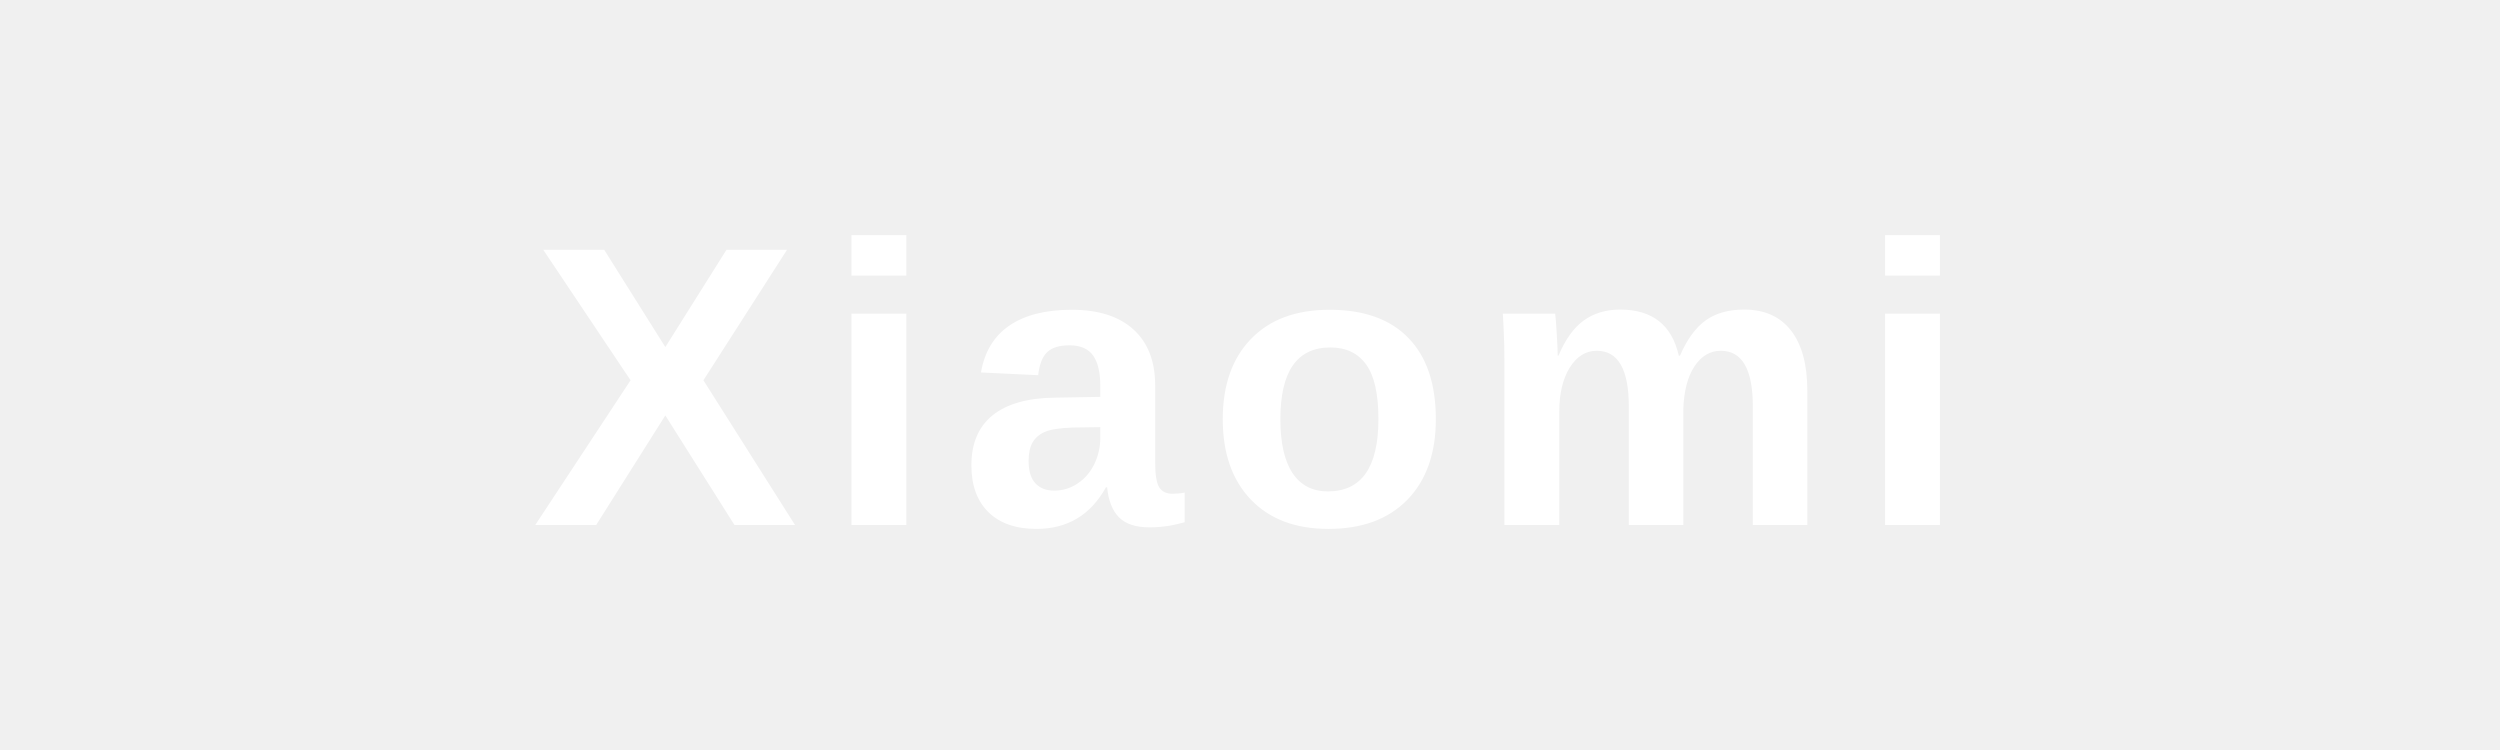
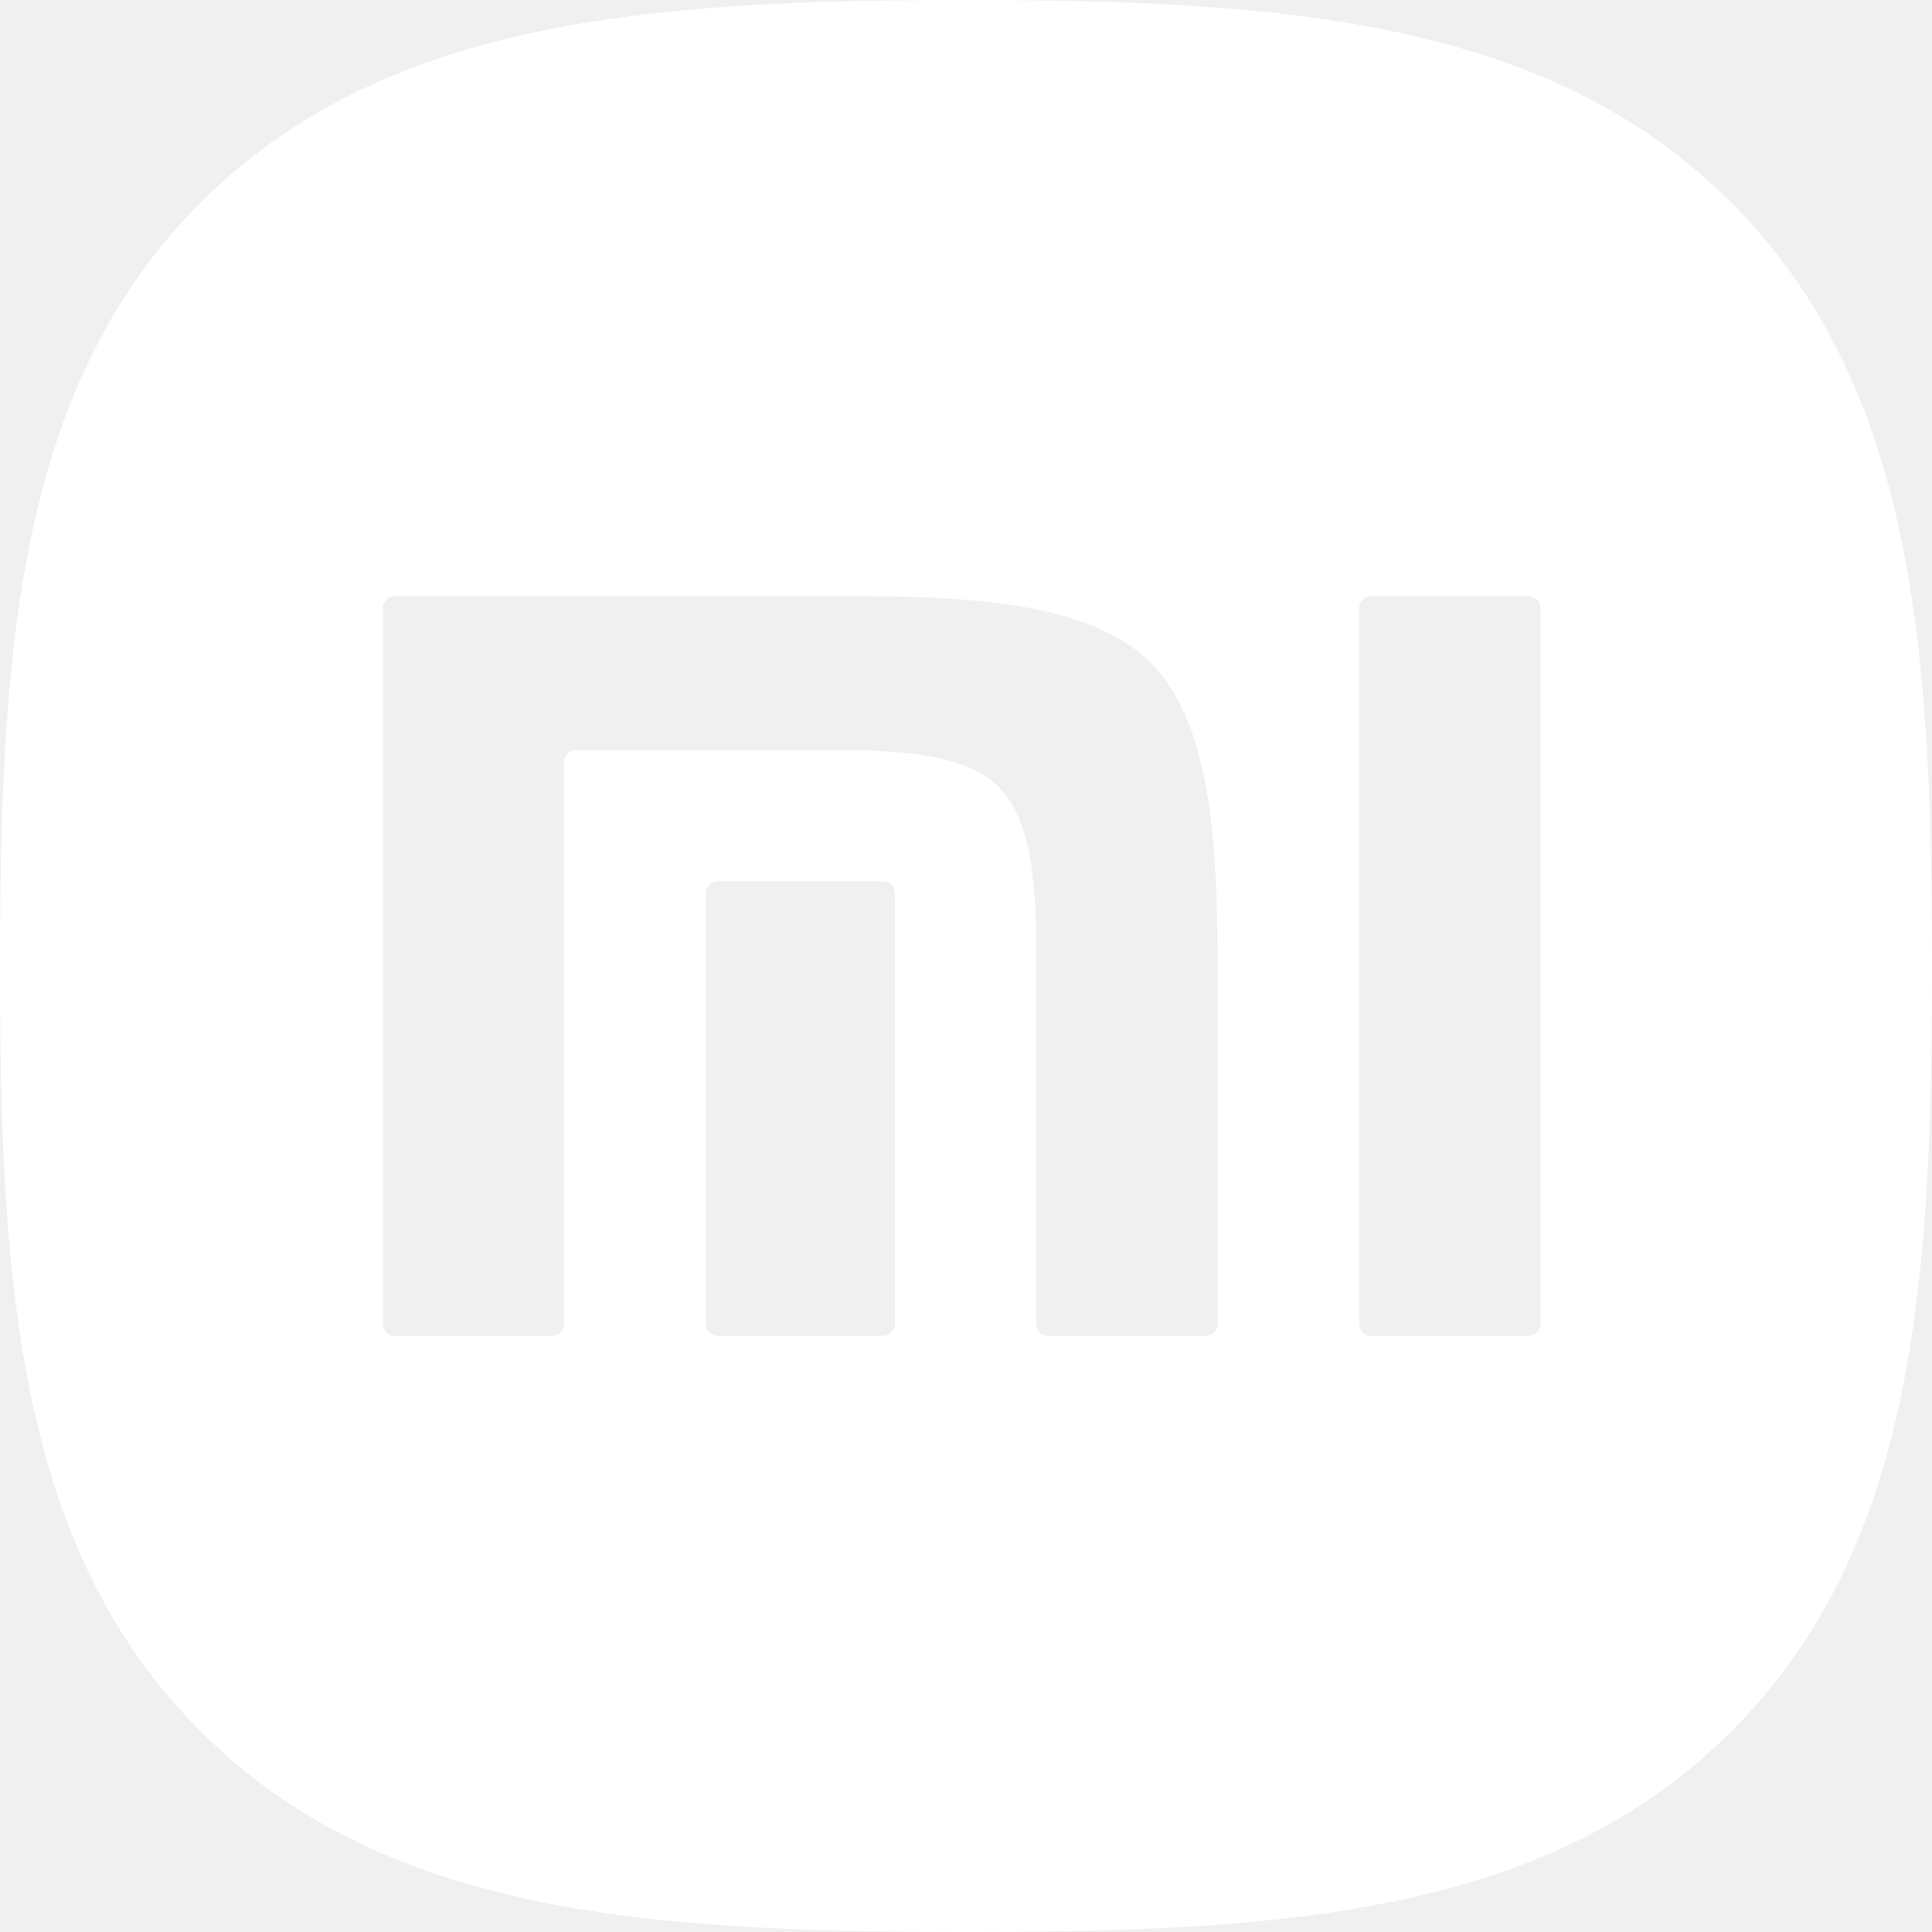
- <svg xmlns="http://www.w3.org/2000/svg" viewBox="0 0 200 60" role="img" aria-label="Xiaomi">
-   <text x="100" y="42" fill="#FFFFFF" font-family="Arial, Helvetica, sans-serif" font-size="32" font-weight="700" text-anchor="middle" letter-spacing="2">Xiaomi</text>
+ <svg xmlns="http://www.w3.org/2000/svg" fill="#FFFFFF" role="img" viewBox="0 0 24 24">
+   <path d="M12 0C8.016 0 4.756.255 2.493 2.516.23 4.776 0 8.033 0 12.012c0 3.98.23 7.235 2.494 9.497C4.757 23.77 8.017 24 12 24c3.983 0 7.243-.23 9.506-2.491C23.77 19.247 24 15.99 24 12.012c0-3.984-.233-7.243-2.502-9.504C19.234.252 15.978 0 12 0zM4.906 7.405h5.624c1.47 0 3.007.068 3.764.827.746.746.827 2.233.83 3.676v4.54a.15.15 0 0 1-.152.147h-1.947a.15.15 0 0 1-.152-.148V11.83c-.002-.806-.048-1.634-.464-2.051-.358-.36-1.026-.441-1.72-.458H7.158a.15.15 0 0 0-.151.147v6.98a.15.15 0 0 1-.152.148H4.906a.15.15 0 0 1-.15-.148V7.554a.15.15 0 0 1 .15-.149zm12.131 0h1.949a.15.15 0 0 1 .15.15v8.892a.15.15 0 0 1-.15.148h-1.949a.15.15 0 0 1-.151-.148V7.554a.15.15 0 0 1 .151-.149zM8.92 10.948h2.046c.083 0 .15.066.15.147v5.352a.15.15 0 0 1-.15.148H8.92a.15.15 0 0 1-.152-.148v-5.352a.15.15 0 0 1 .152-.147Z" />
</svg>
